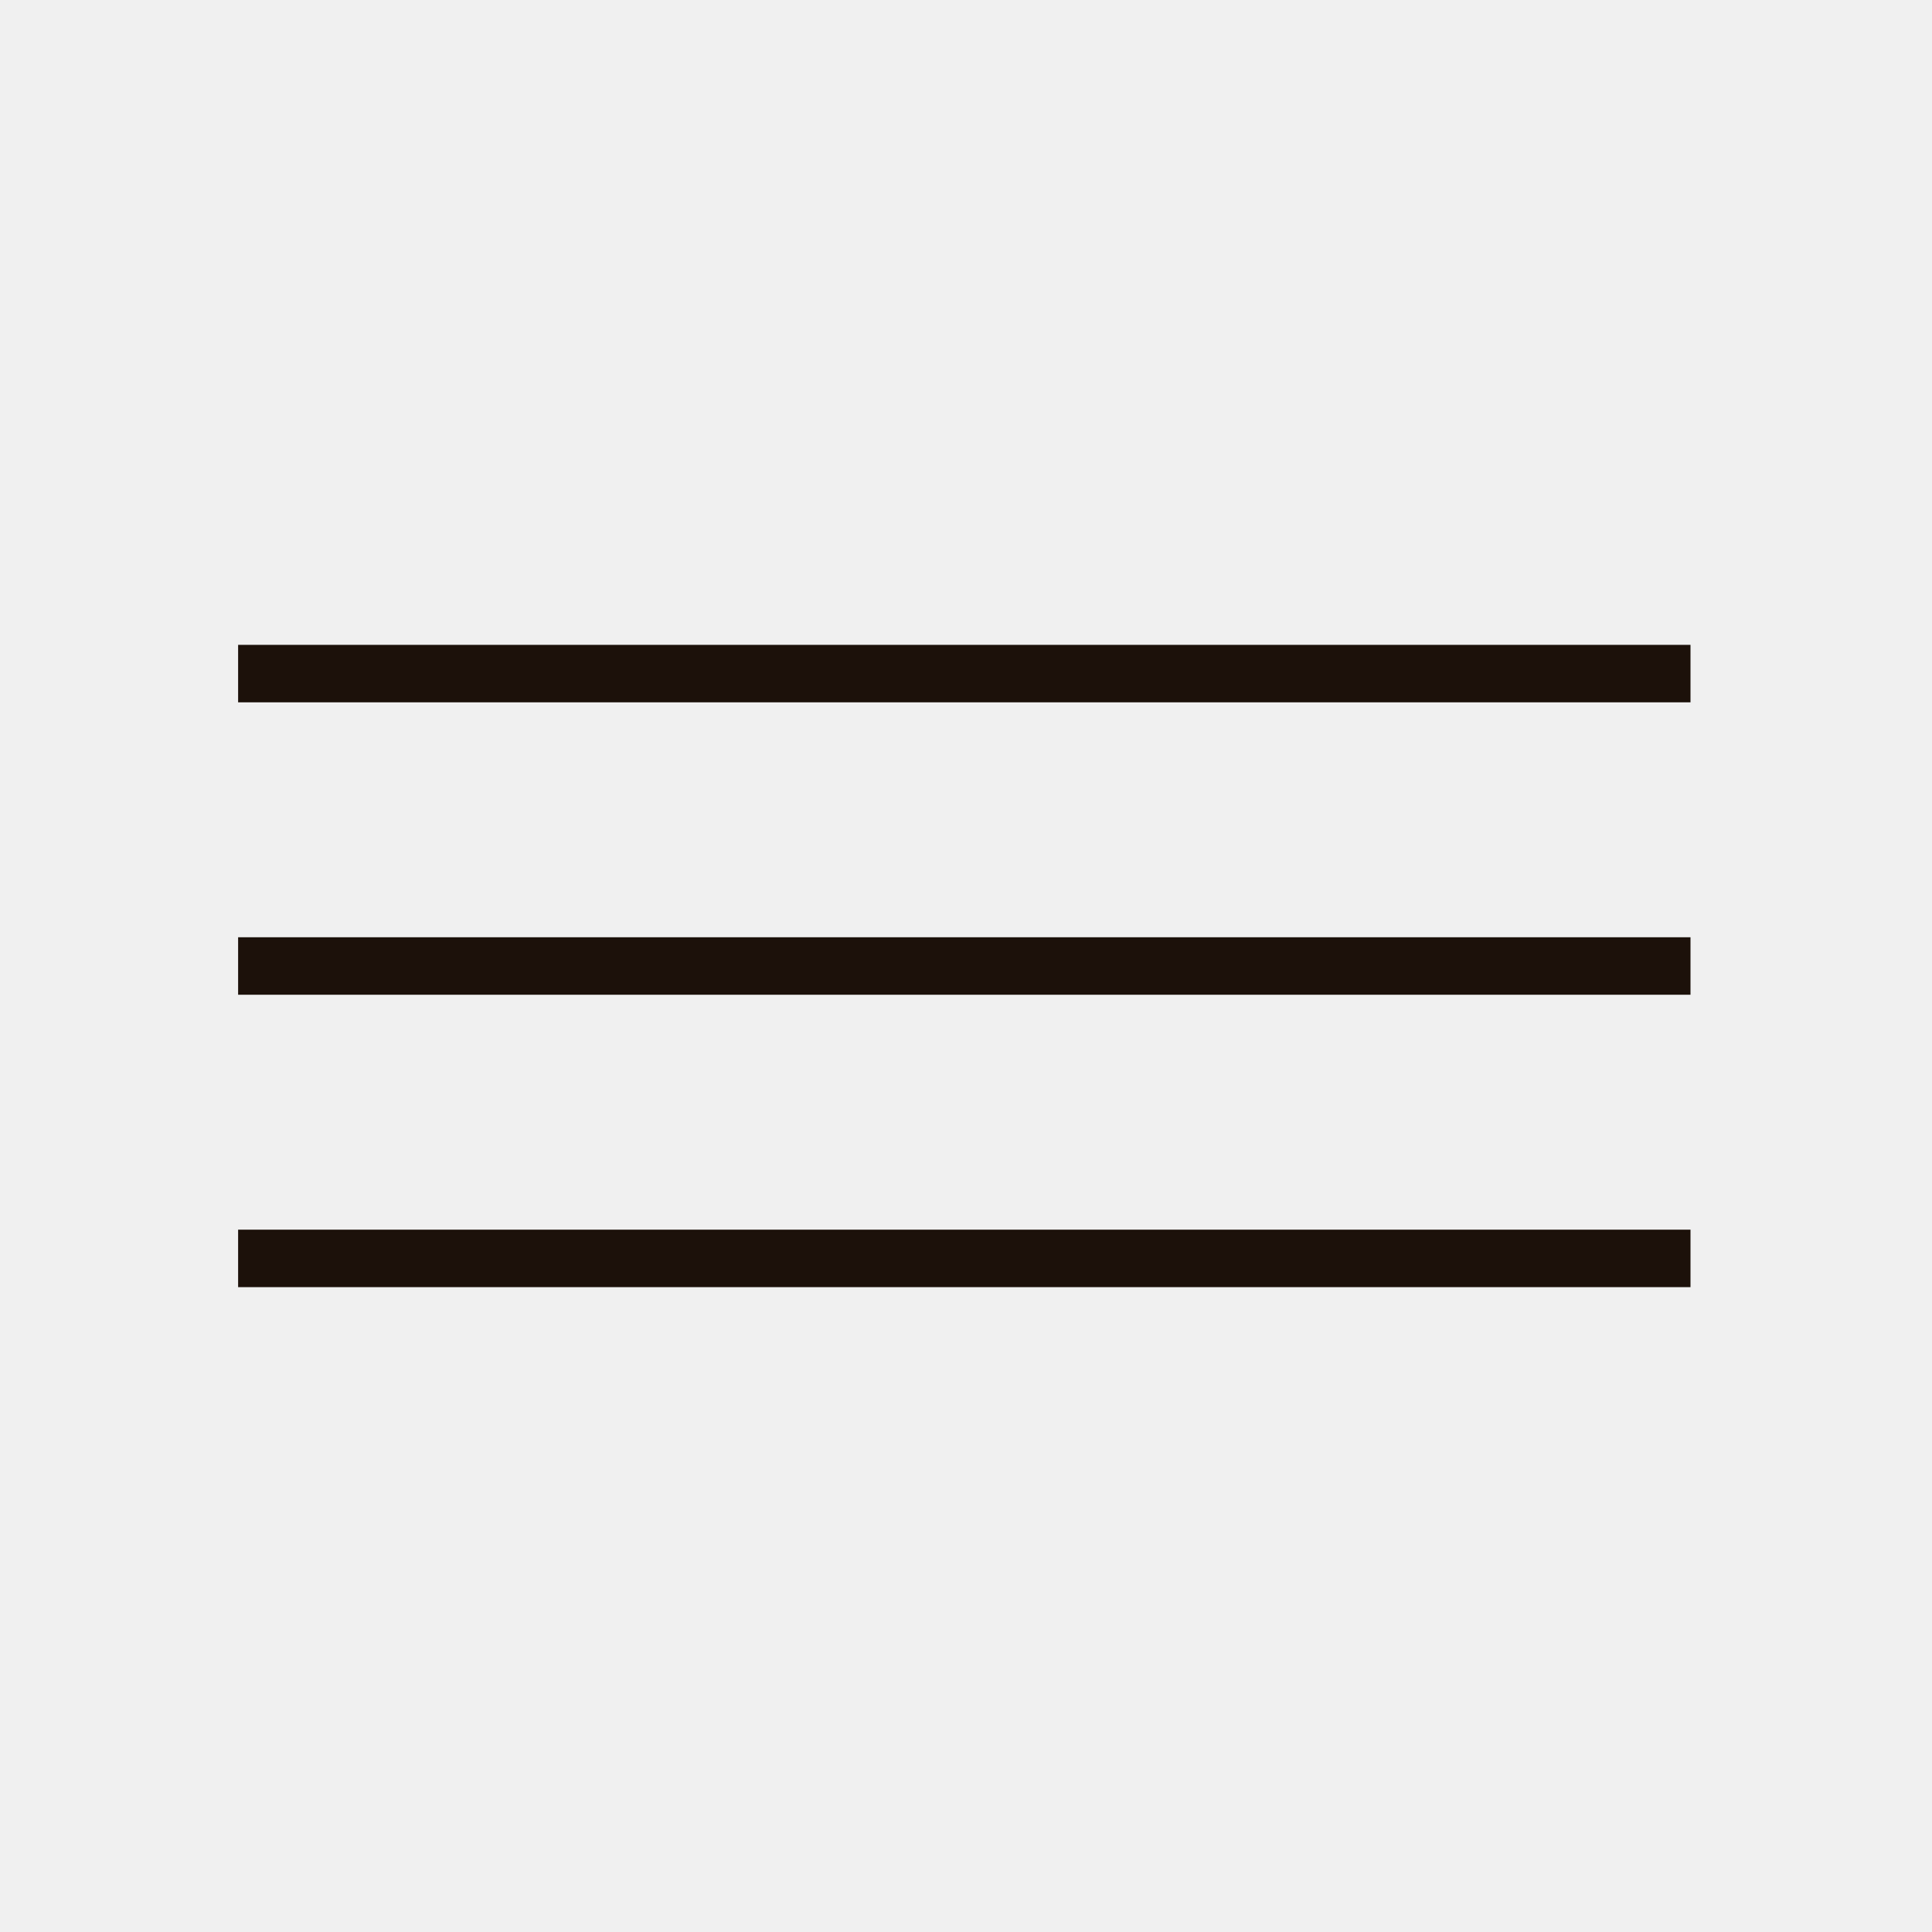
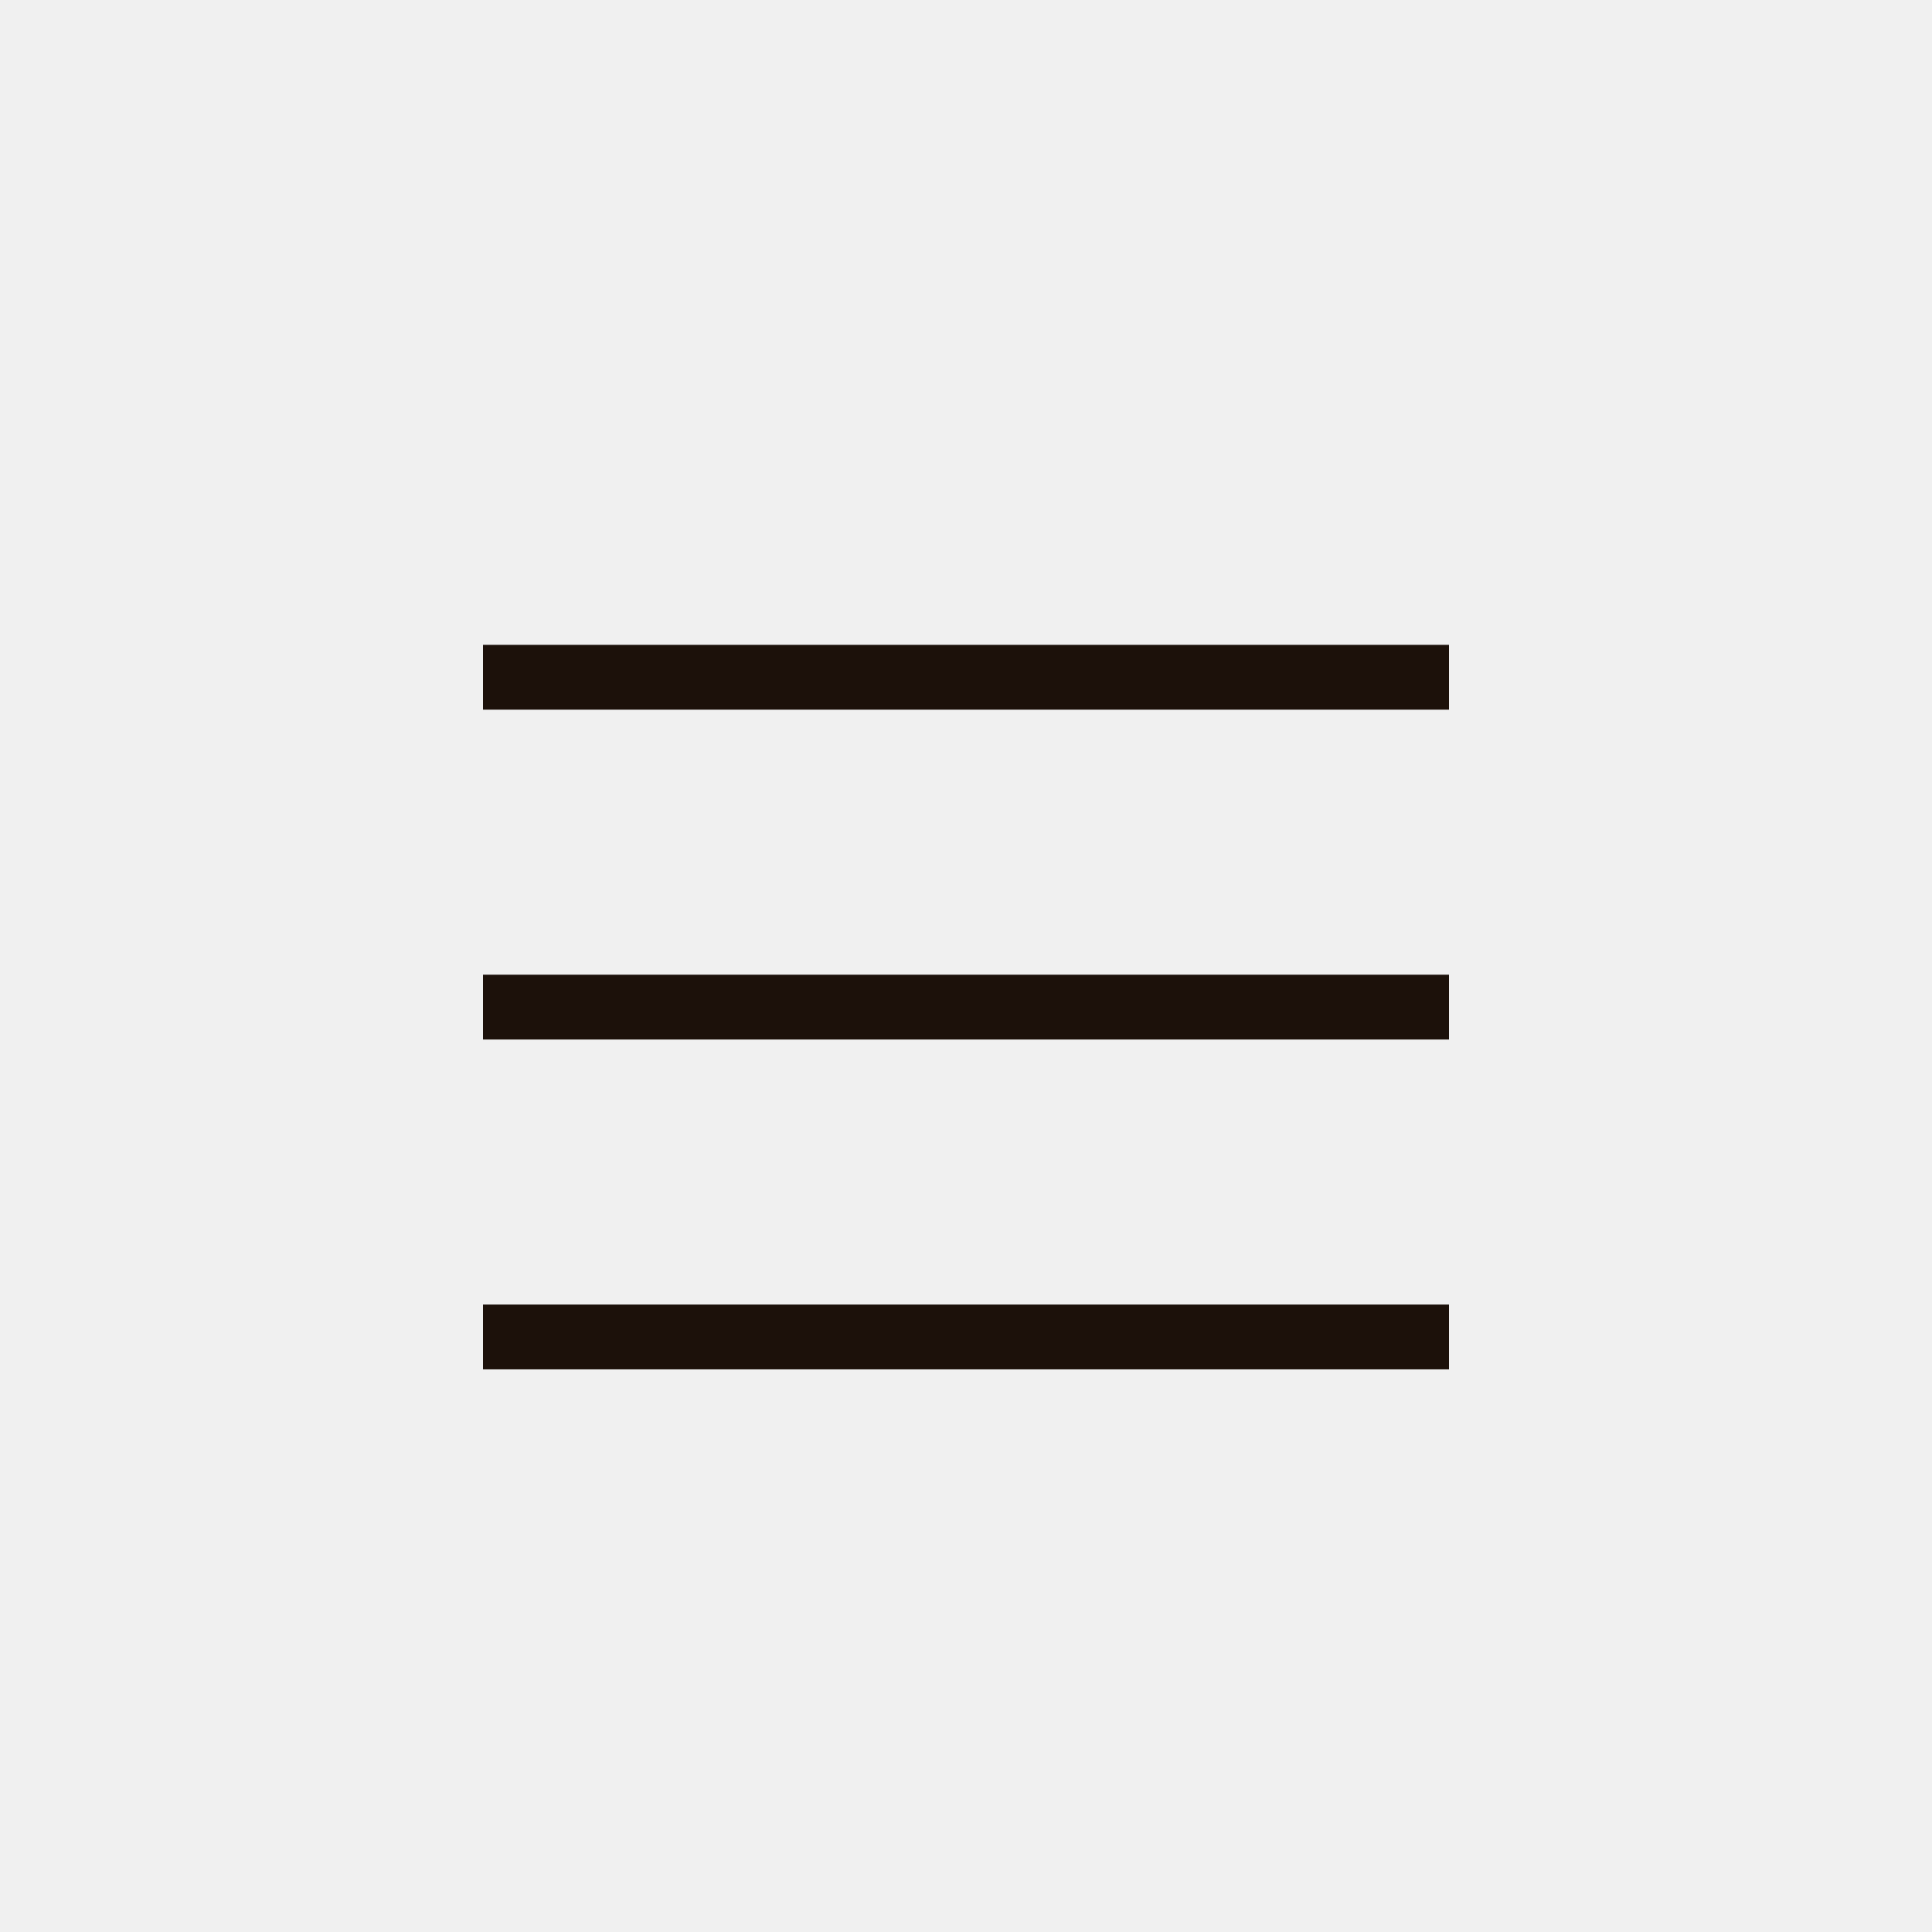
<svg xmlns="http://www.w3.org/2000/svg" width="40" height="40" viewBox="0 0 40 40" fill="none">
-   <g clip-path="url(#clip0_64_33)">
-     <rect x="4.93" y="25.459" width="30.07" height="1.19" fill="#1C110A" />
-     <rect x="4.93" y="19.405" width="30.07" height="1.19" fill="#1C110A" />
-     <rect x="4.93" y="13.351" width="30.07" height="1.19" fill="#1C110A" />
+   <g clip-path="url(#clip0_42_364)">
+     <rect x="10" y="27.009" width="20" height="1.342" fill="#1C110A" />
+     <rect x="10" y="20.18" width="20" height="1.342" fill="#1C110A" />
+     <rect x="10" y="13.351" width="20" height="1.342" fill="#1C110A" />
  </g>
  <defs>
-     <clipPath id="clip0_64_33">
+     <clipPath id="clip0_42_364">
      <rect width="40" height="40" fill="white" />
    </clipPath>
  </defs>
</svg>
